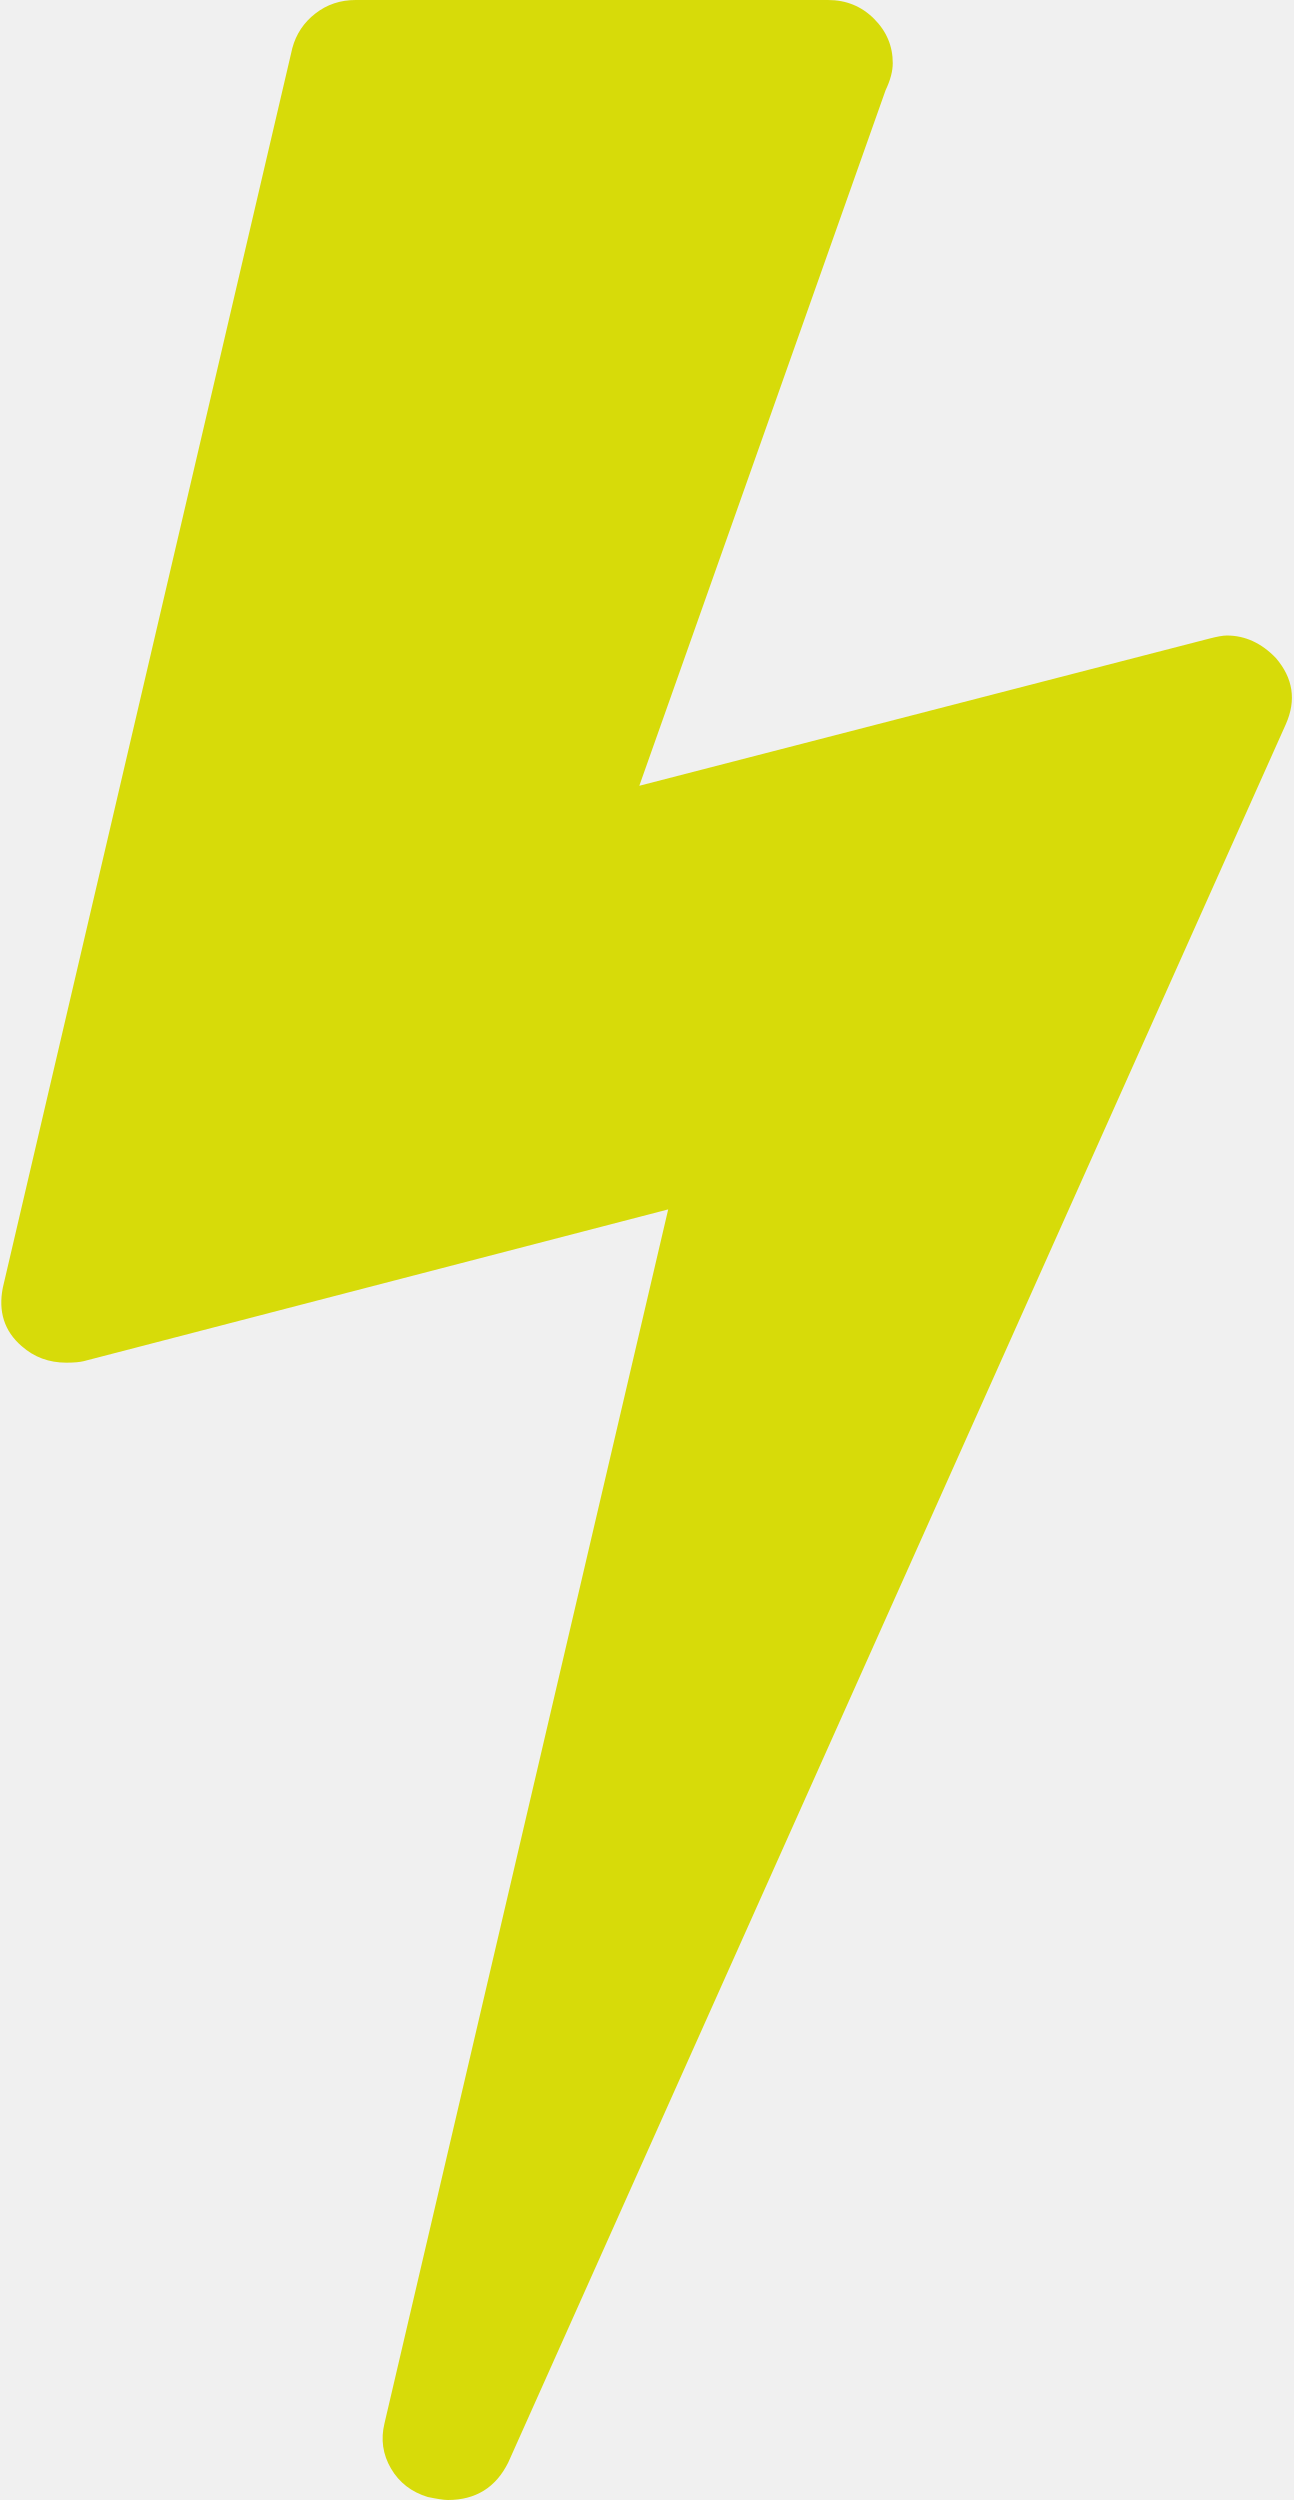
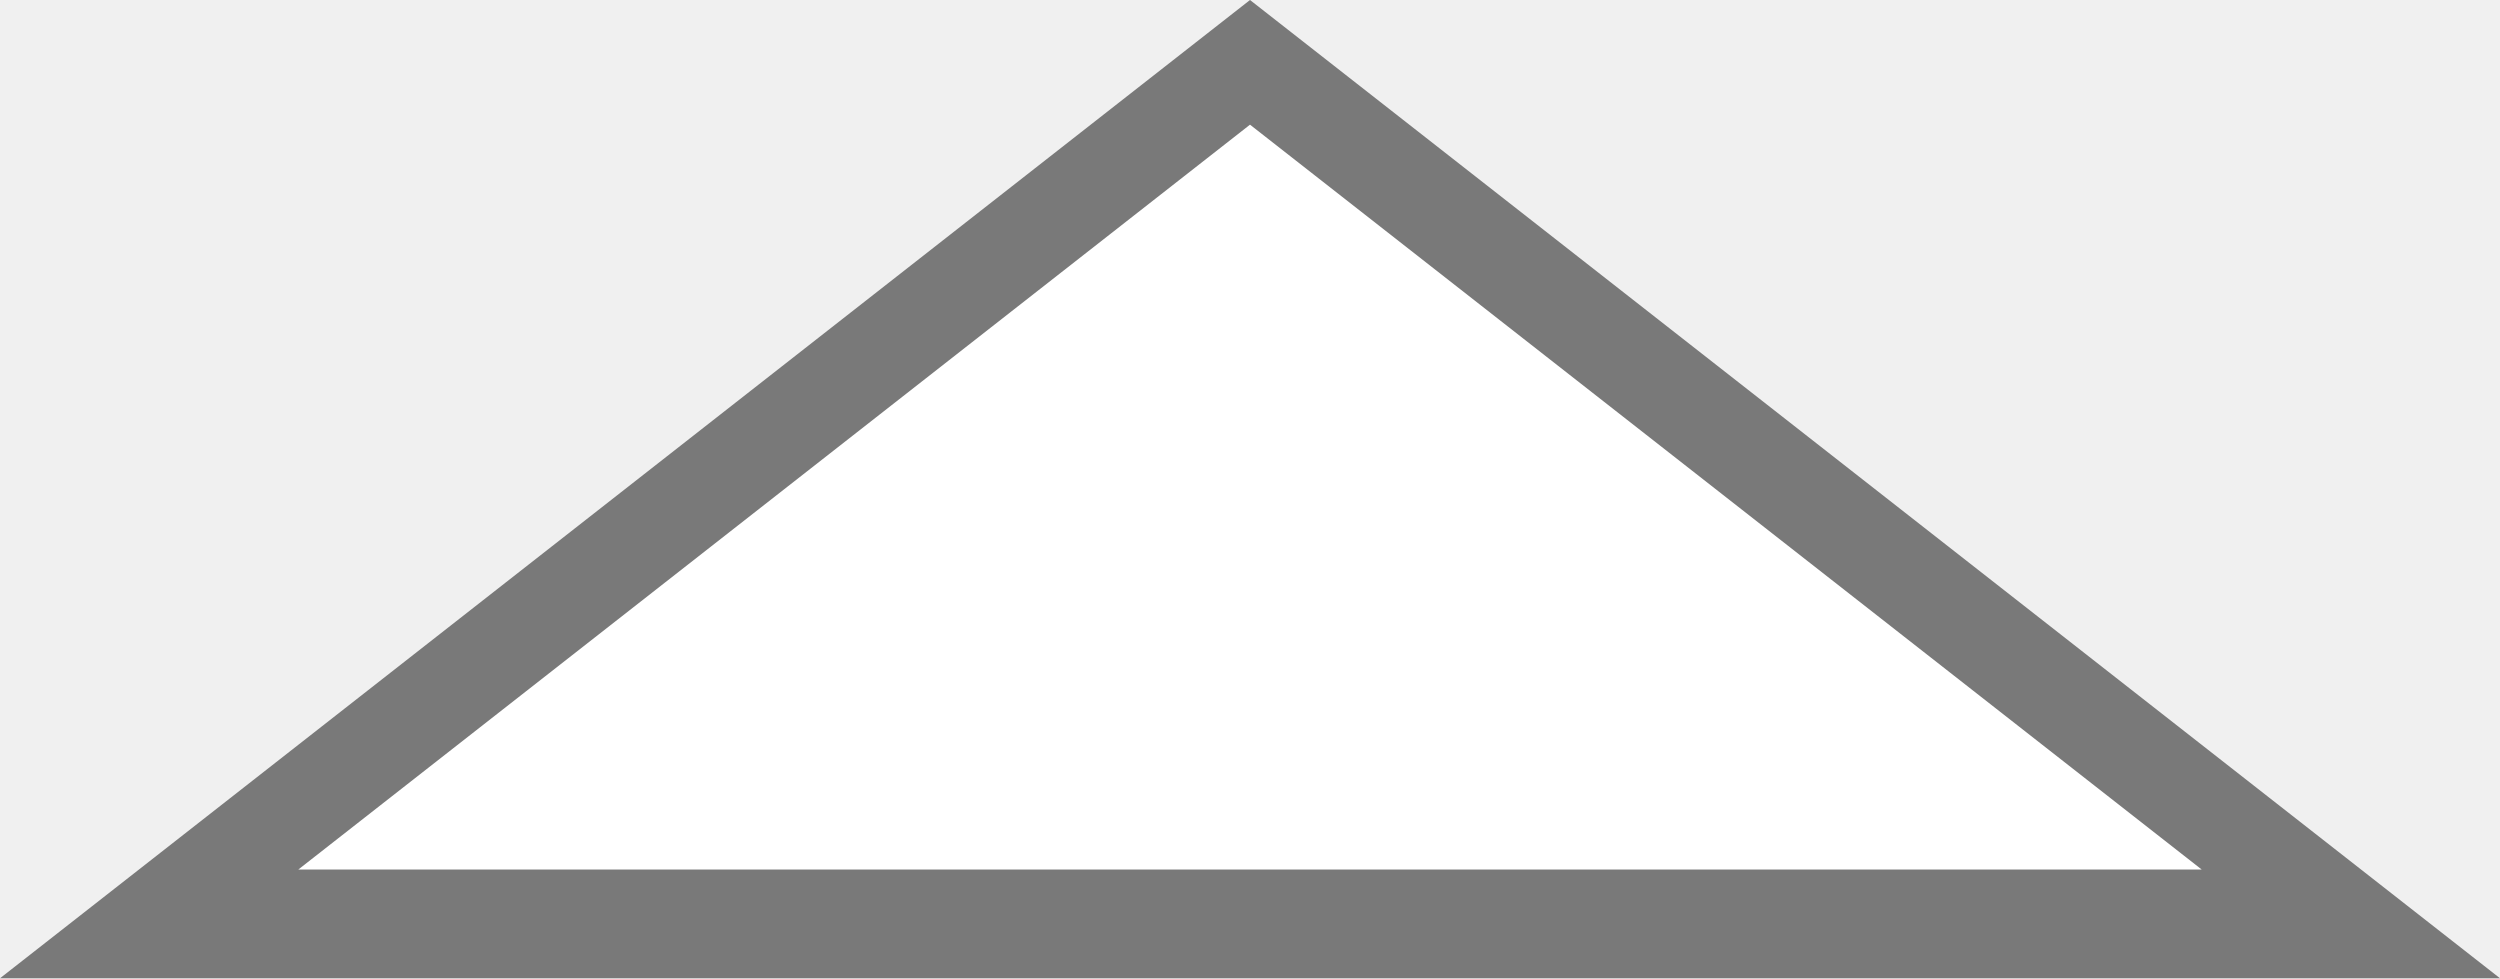
- <svg xmlns="http://www.w3.org/2000/svg" version="1.1" width="15px" height="29px">
-   <g transform="matrix(1 0 0 1 -814 -1109 )">
-     <path d="M 14.232 7.372  C 14.443 7.372  14.633 7.459  14.8 7.633  C 15 7.866  15.039 8.121  14.916 8.4  L 5.896 28.564  C 5.752 28.855  5.518 29  5.195 29  C 5.15 29  5.072 28.988  4.961 28.965  C 4.772 28.907  4.63 28.797  4.535 28.634  C 4.44 28.471  4.415 28.297  4.46 28.111  L 7.751 14.029  L 0.969 15.79  C 0.924 15.801  0.857 15.807  0.768 15.807  C 0.568 15.807  0.395 15.743  0.251 15.615  C 0.05 15.441  -0.022 15.215  0.033 14.936  L 3.391 0.558  C 3.435 0.395  3.524 0.261  3.658 0.157  C 3.792 0.052  3.948 0  4.126 0  L 9.605 0  C 9.816 0  9.994 0.073  10.139 0.218  C 10.284 0.363  10.356 0.534  10.356 0.732  C 10.356 0.825  10.329 0.929  10.273 1.046  L 7.416 9.115  L 14.031 7.407  C 14.12 7.384  14.187 7.372  14.232 7.372  Z " fill-rule="nonzero" fill="#d7db09" stroke="none" transform="matrix(1 0 0 1 814 1109 )" />
+ <svg xmlns="http://www.w3.org/2000/svg" version="1.1" width="23px" height="9px">
+   <g transform="matrix(1 0 0 1 -611 -1131 )">
+     <path d="M 612.372 1139.5  L 622.5 1131.574  L 632.628 1139.5  L 612.372 1139.5  Z " fill-rule="nonzero" fill="#ffffff" stroke="none" />
+     <path d="M 611 1140  L 622.5 1131  L 634 1140  L 611 1140  Z M 622.5 1132.147  L 613.744 1139  L 631.256 1139  L 622.5 1132.147  Z " fill-rule="nonzero" fill="#797979" stroke="none" />
  </g>
</svg>
